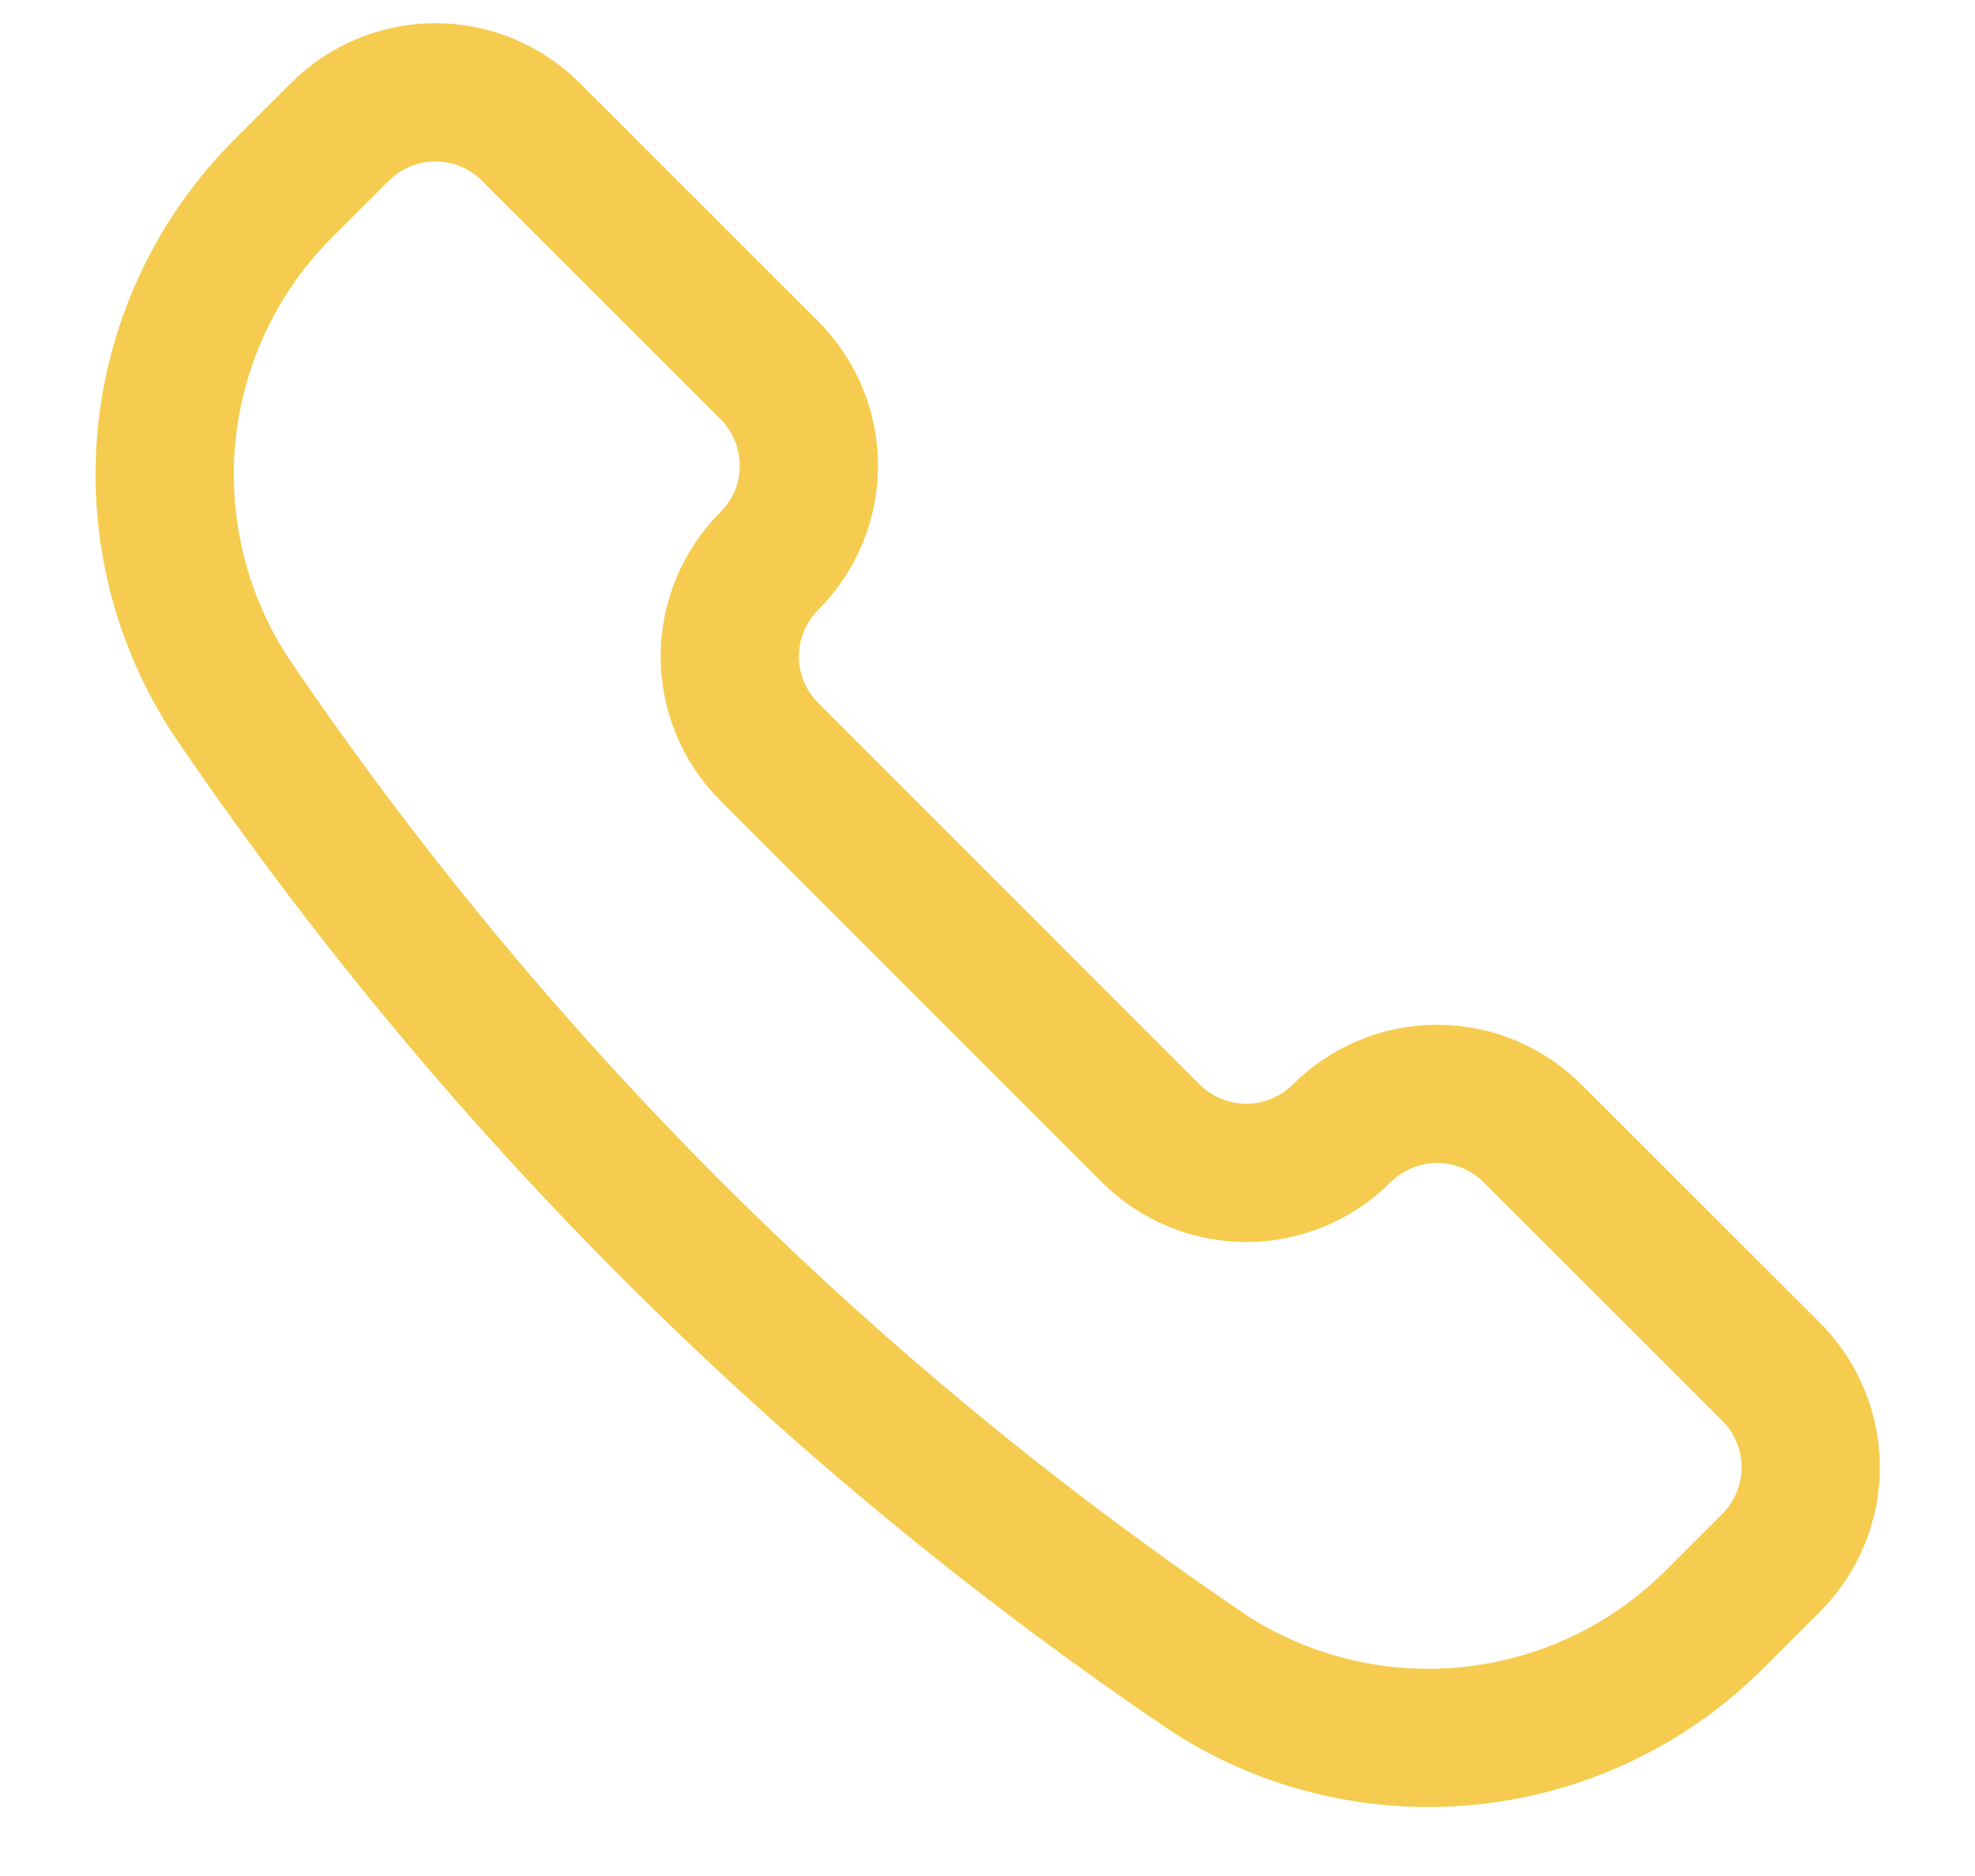
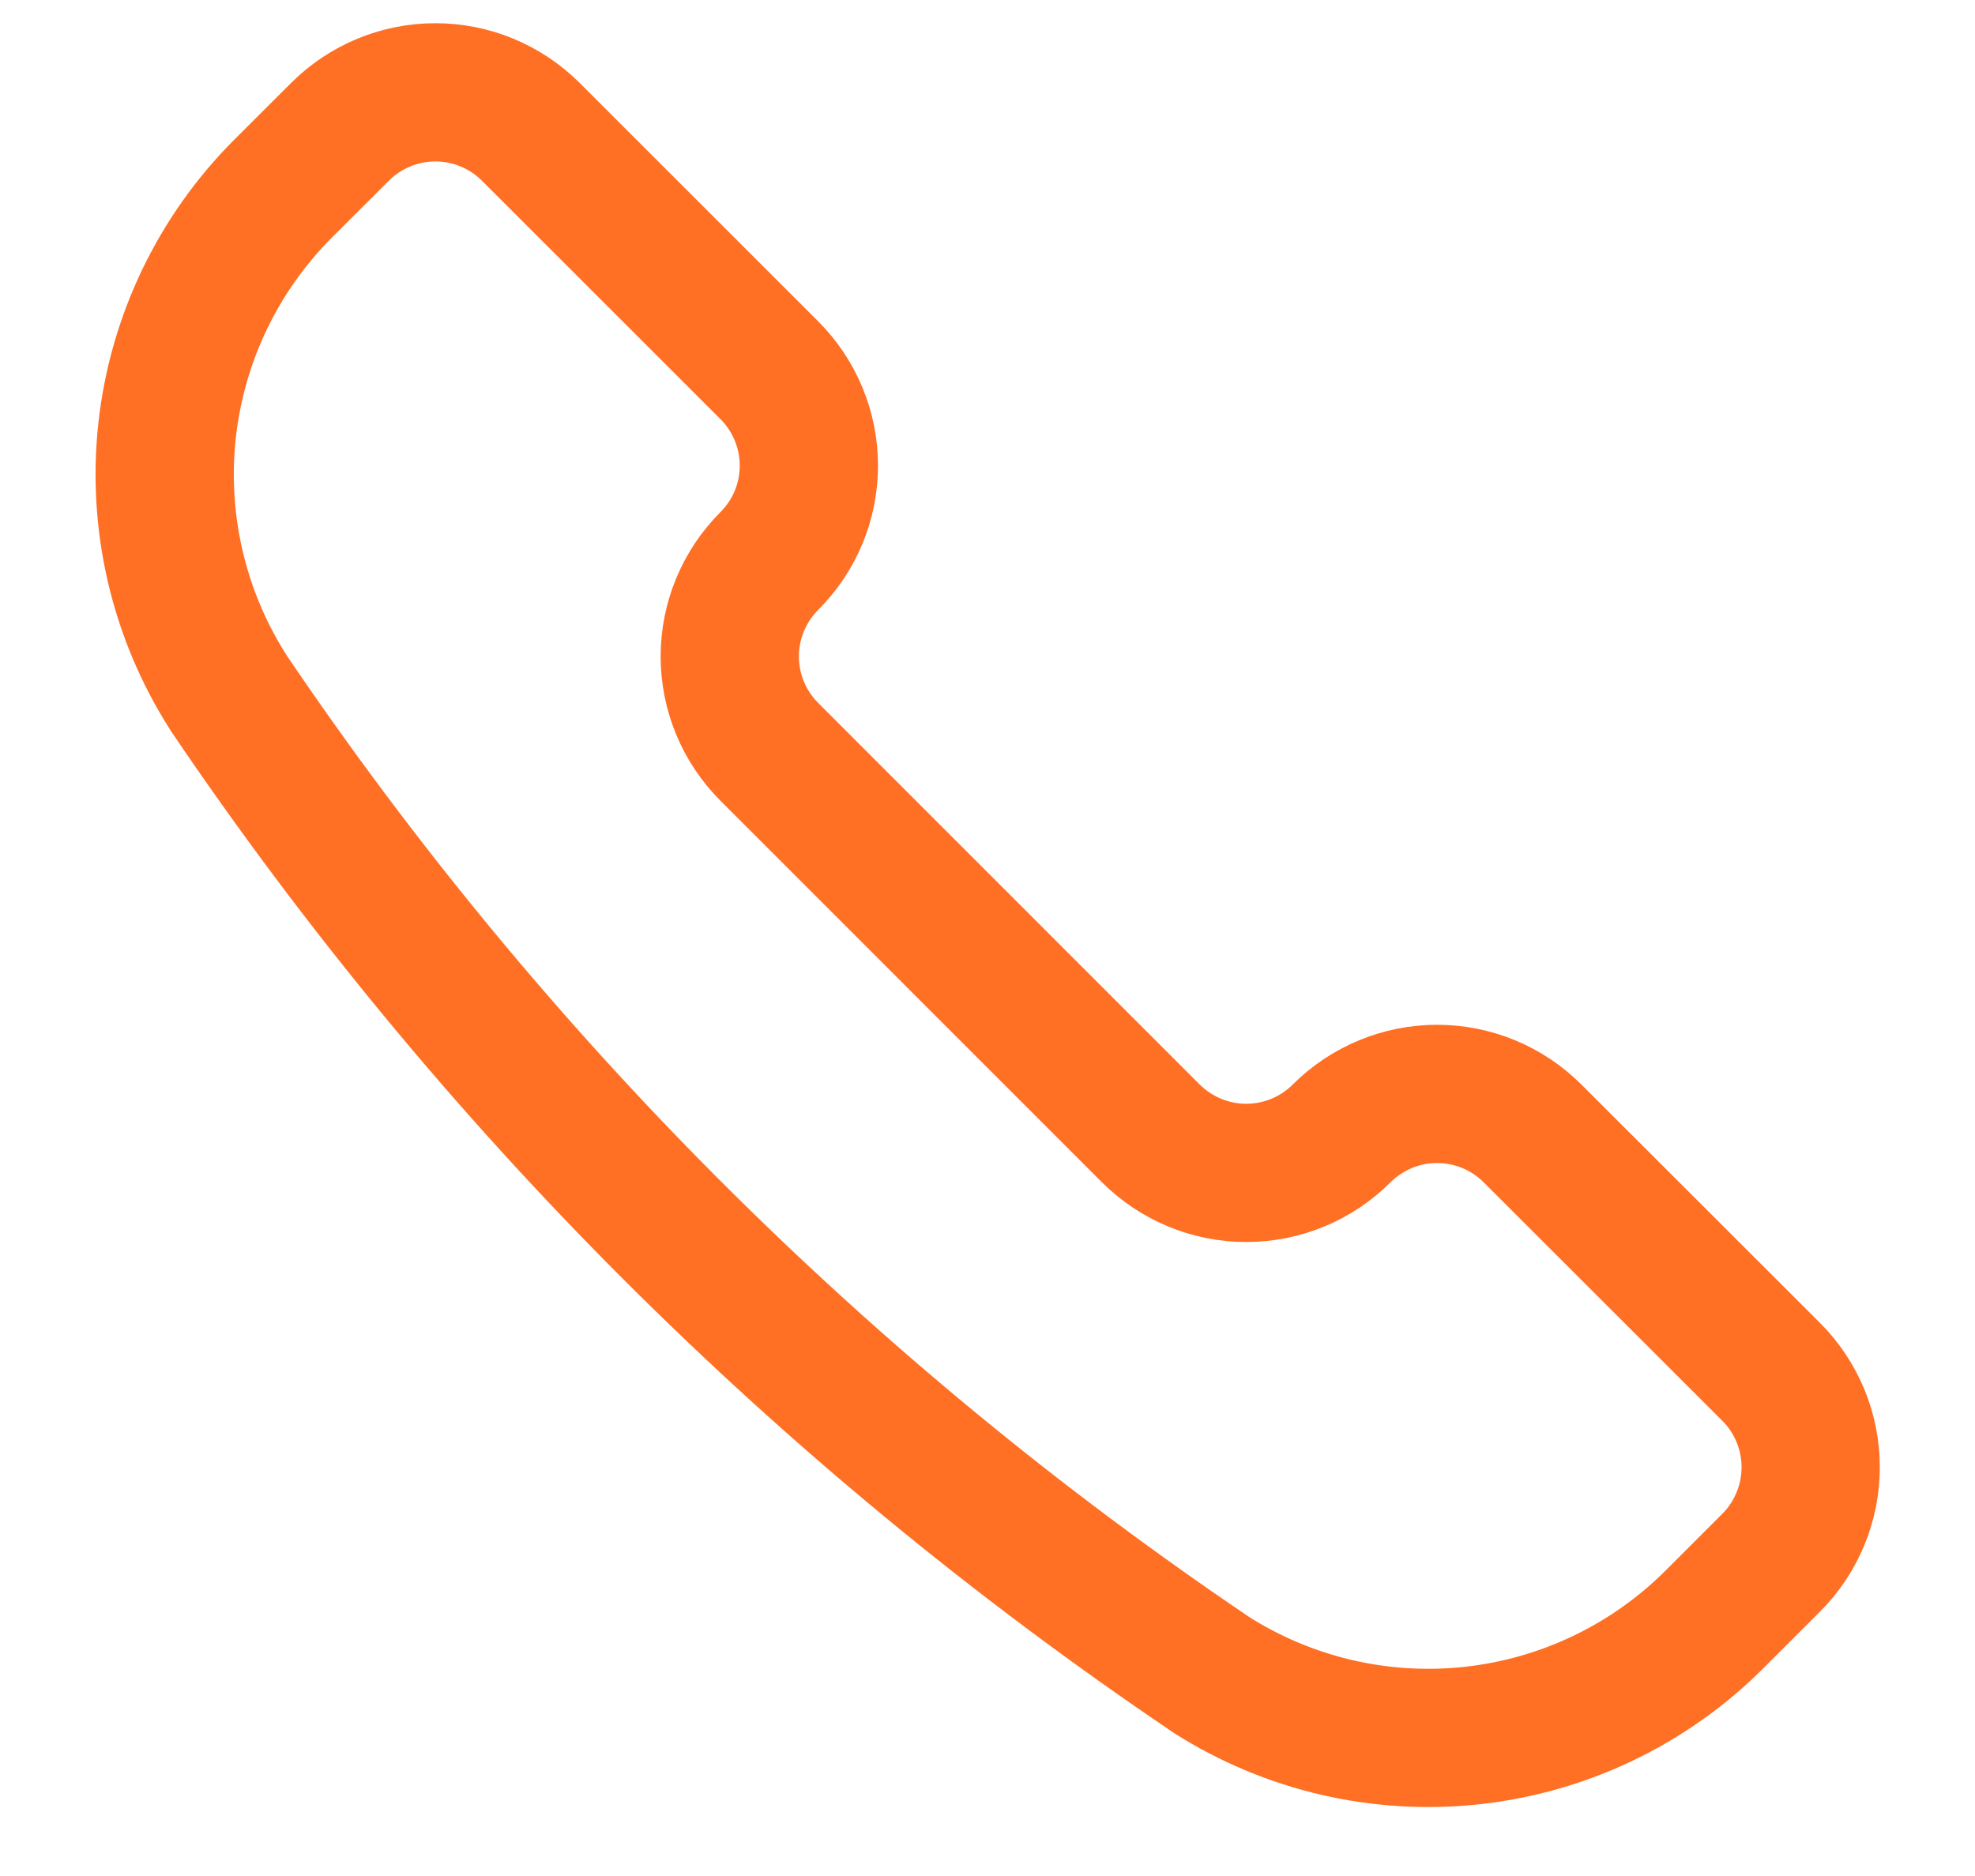
<svg xmlns="http://www.w3.org/2000/svg" width="20" height="19" viewBox="0 0 20 19" fill="none">
-   <path d="M12.253 16.953L12.262 16.96C13.049 17.461 13.983 17.679 14.911 17.577C15.838 17.475 16.703 17.06 17.363 16.4L17.936 15.827C18.063 15.7 18.163 15.549 18.232 15.383C18.301 15.218 18.336 15.04 18.336 14.86C18.336 14.681 18.301 14.503 18.232 14.337C18.163 14.171 18.063 14.021 17.936 13.894L15.519 11.479C15.392 11.352 15.242 11.252 15.076 11.183C14.91 11.114 14.732 11.079 14.553 11.079C14.373 11.079 14.196 11.114 14.03 11.183C13.864 11.252 13.713 11.352 13.586 11.479C13.33 11.735 12.983 11.879 12.62 11.879C12.258 11.879 11.911 11.735 11.654 11.479L7.79 7.614C7.534 7.358 7.39 7.011 7.39 6.648C7.39 6.286 7.534 5.939 7.79 5.682C7.917 5.555 8.018 5.405 8.087 5.239C8.156 5.073 8.191 4.895 8.191 4.716C8.191 4.536 8.156 4.359 8.087 4.193C8.018 4.027 7.917 3.876 7.79 3.749L5.375 1.335C5.119 1.079 4.771 0.935 4.409 0.935C4.047 0.935 3.699 1.079 3.443 1.335L2.869 1.908C2.209 2.567 1.794 3.432 1.692 4.36C1.591 5.287 1.808 6.222 2.31 7.009L2.315 7.018C4.962 10.934 8.336 14.307 12.253 16.953V16.953Z" stroke="#F5CC4F" stroke-width="1.4" stroke-linecap="round" stroke-linejoin="round" />
+   <path d="M12.253 16.953L12.262 16.96C13.049 17.461 13.983 17.679 14.911 17.577C15.838 17.475 16.703 17.06 17.363 16.4L17.936 15.827C18.063 15.7 18.163 15.549 18.232 15.383C18.301 15.218 18.336 15.04 18.336 14.86C18.336 14.681 18.301 14.503 18.232 14.337C18.163 14.171 18.063 14.021 17.936 13.894L15.519 11.479C15.392 11.352 15.242 11.252 15.076 11.183C14.91 11.114 14.732 11.079 14.553 11.079C14.373 11.079 14.196 11.114 14.03 11.183C13.864 11.252 13.713 11.352 13.586 11.479C13.33 11.735 12.983 11.879 12.62 11.879C12.258 11.879 11.911 11.735 11.654 11.479L7.79 7.614C7.534 7.358 7.39 7.011 7.39 6.648C7.39 6.286 7.534 5.939 7.79 5.682C7.917 5.555 8.018 5.405 8.087 5.239C8.156 5.073 8.191 4.895 8.191 4.716C8.191 4.536 8.156 4.359 8.087 4.193C8.018 4.027 7.917 3.876 7.79 3.749L5.375 1.335C5.119 1.079 4.771 0.935 4.409 0.935C4.047 0.935 3.699 1.079 3.443 1.335L2.869 1.908C2.209 2.567 1.794 3.432 1.692 4.36C1.591 5.287 1.808 6.222 2.31 7.009L2.315 7.018C4.962 10.934 8.336 14.307 12.253 16.953V16.953Z" stroke="#FF6F24" stroke-width="1.4" stroke-linecap="round" stroke-linejoin="round" />
</svg>
